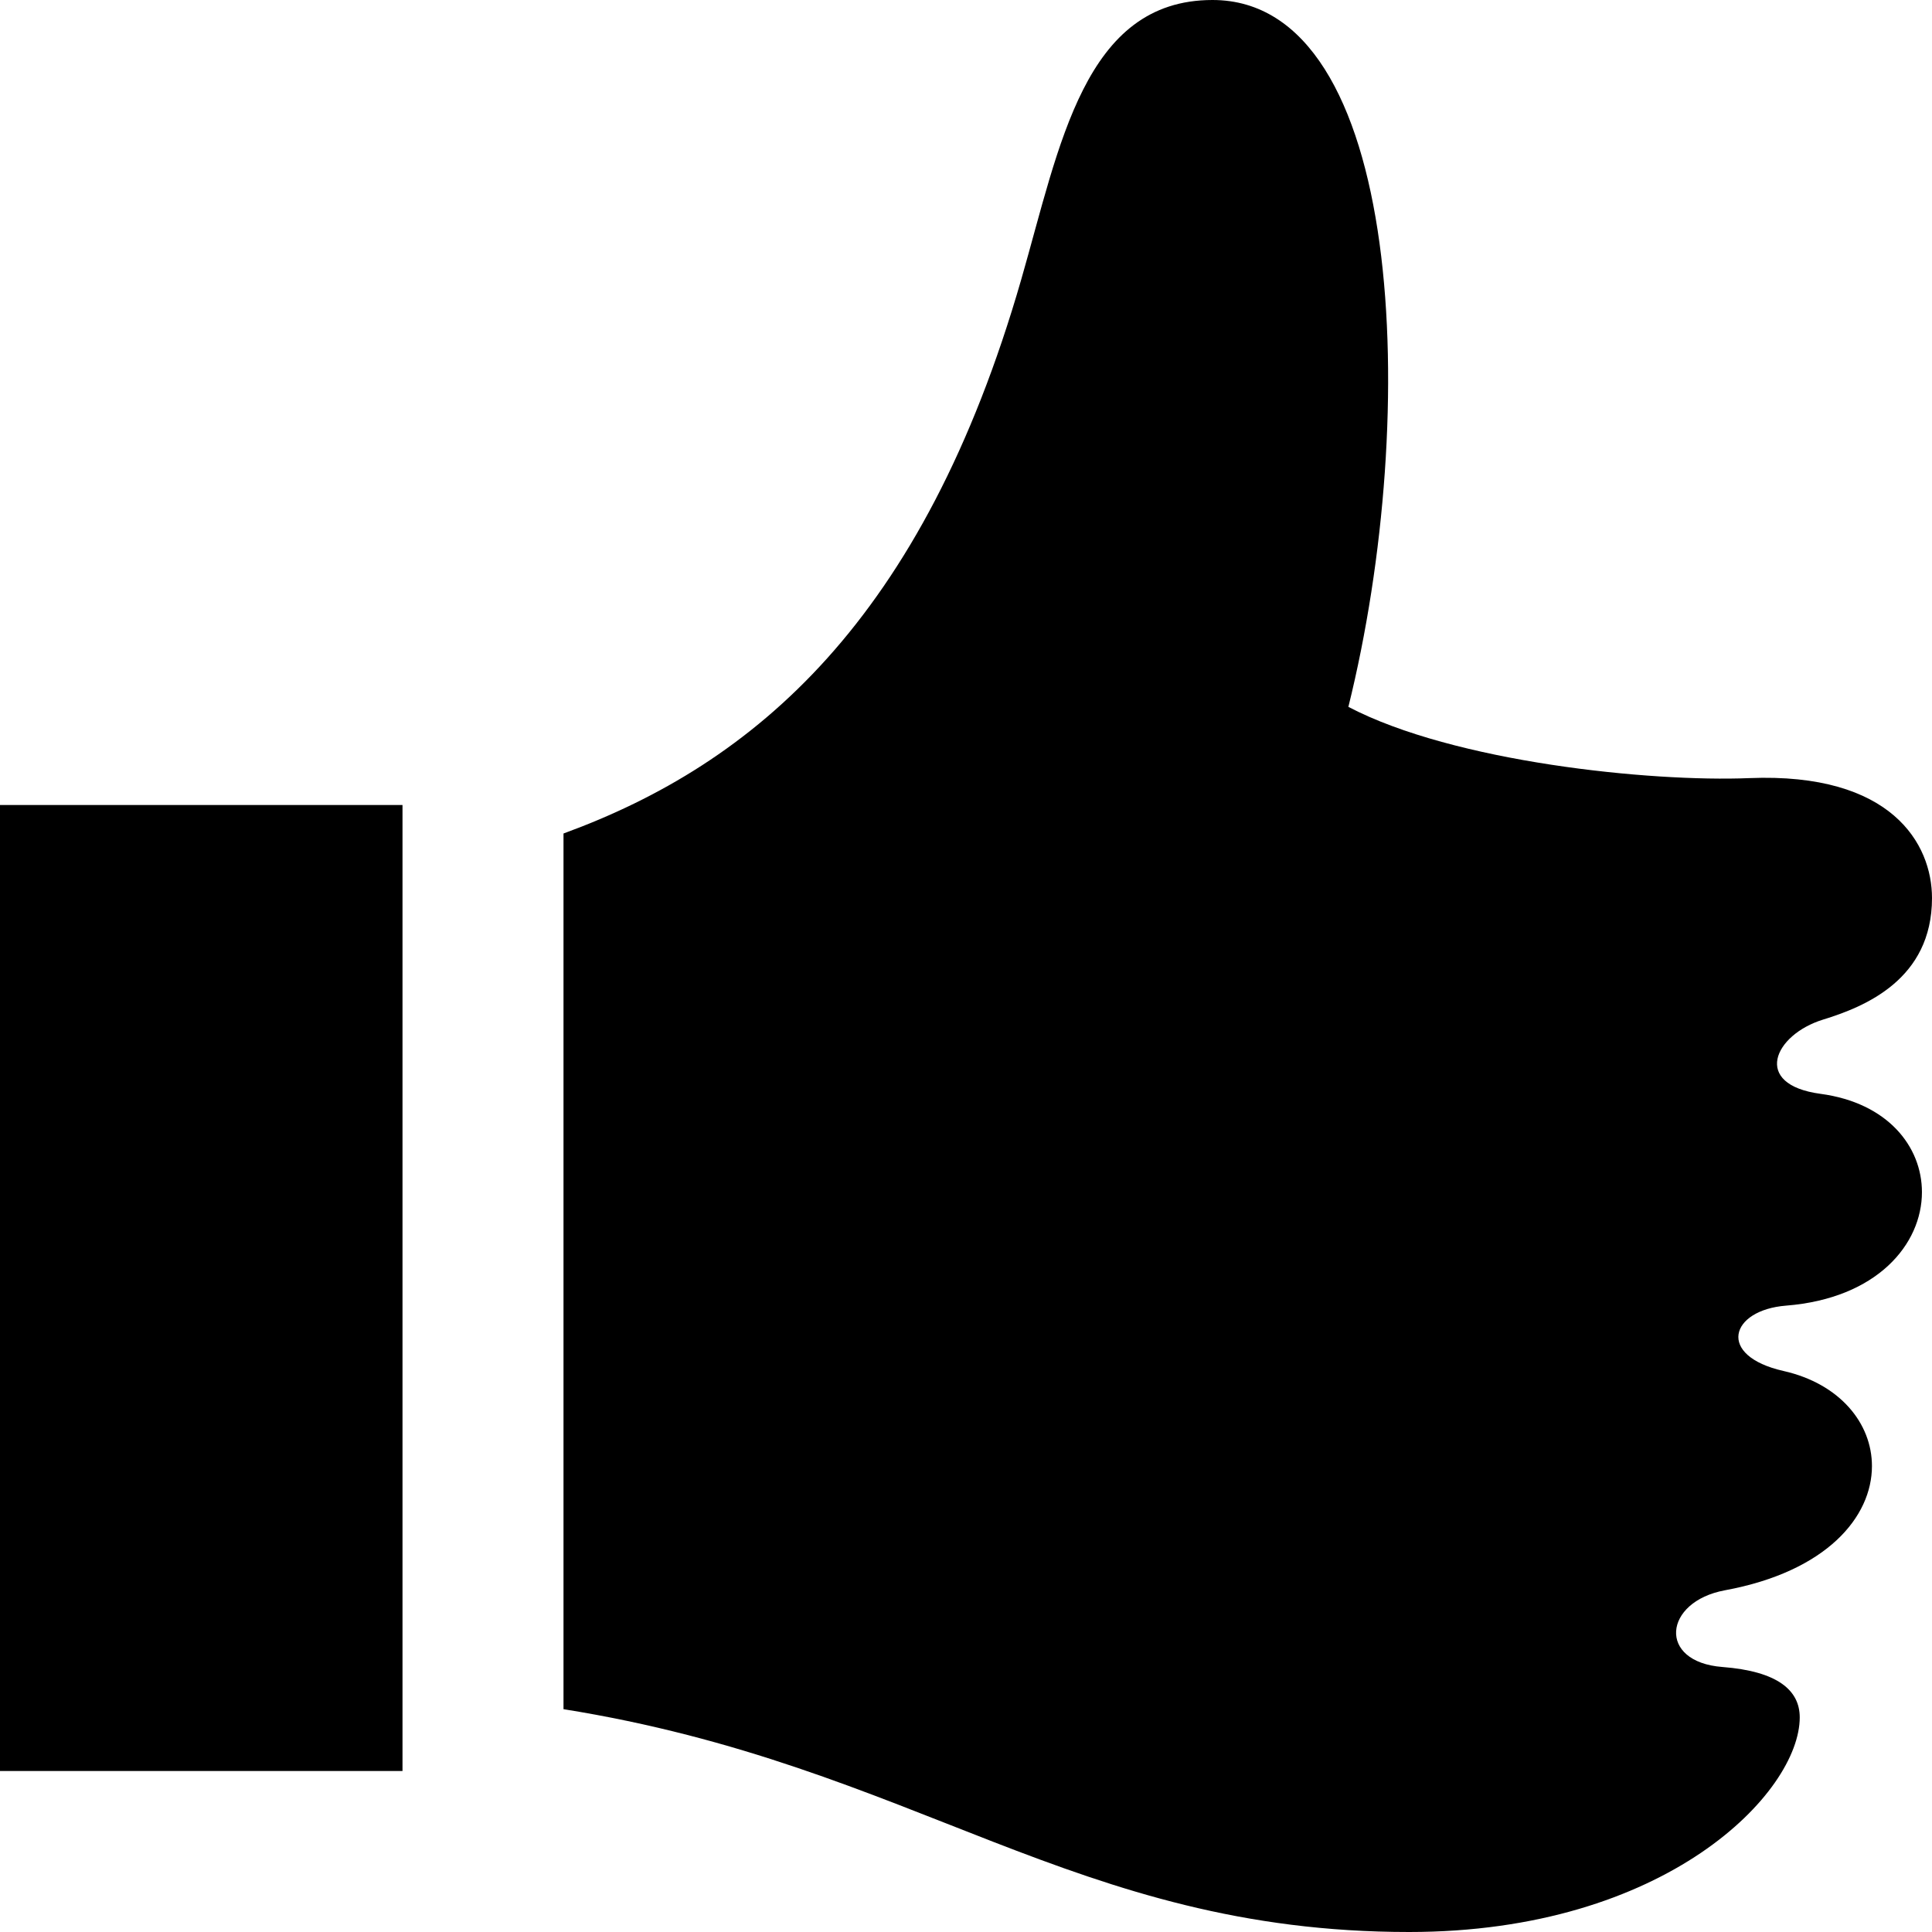
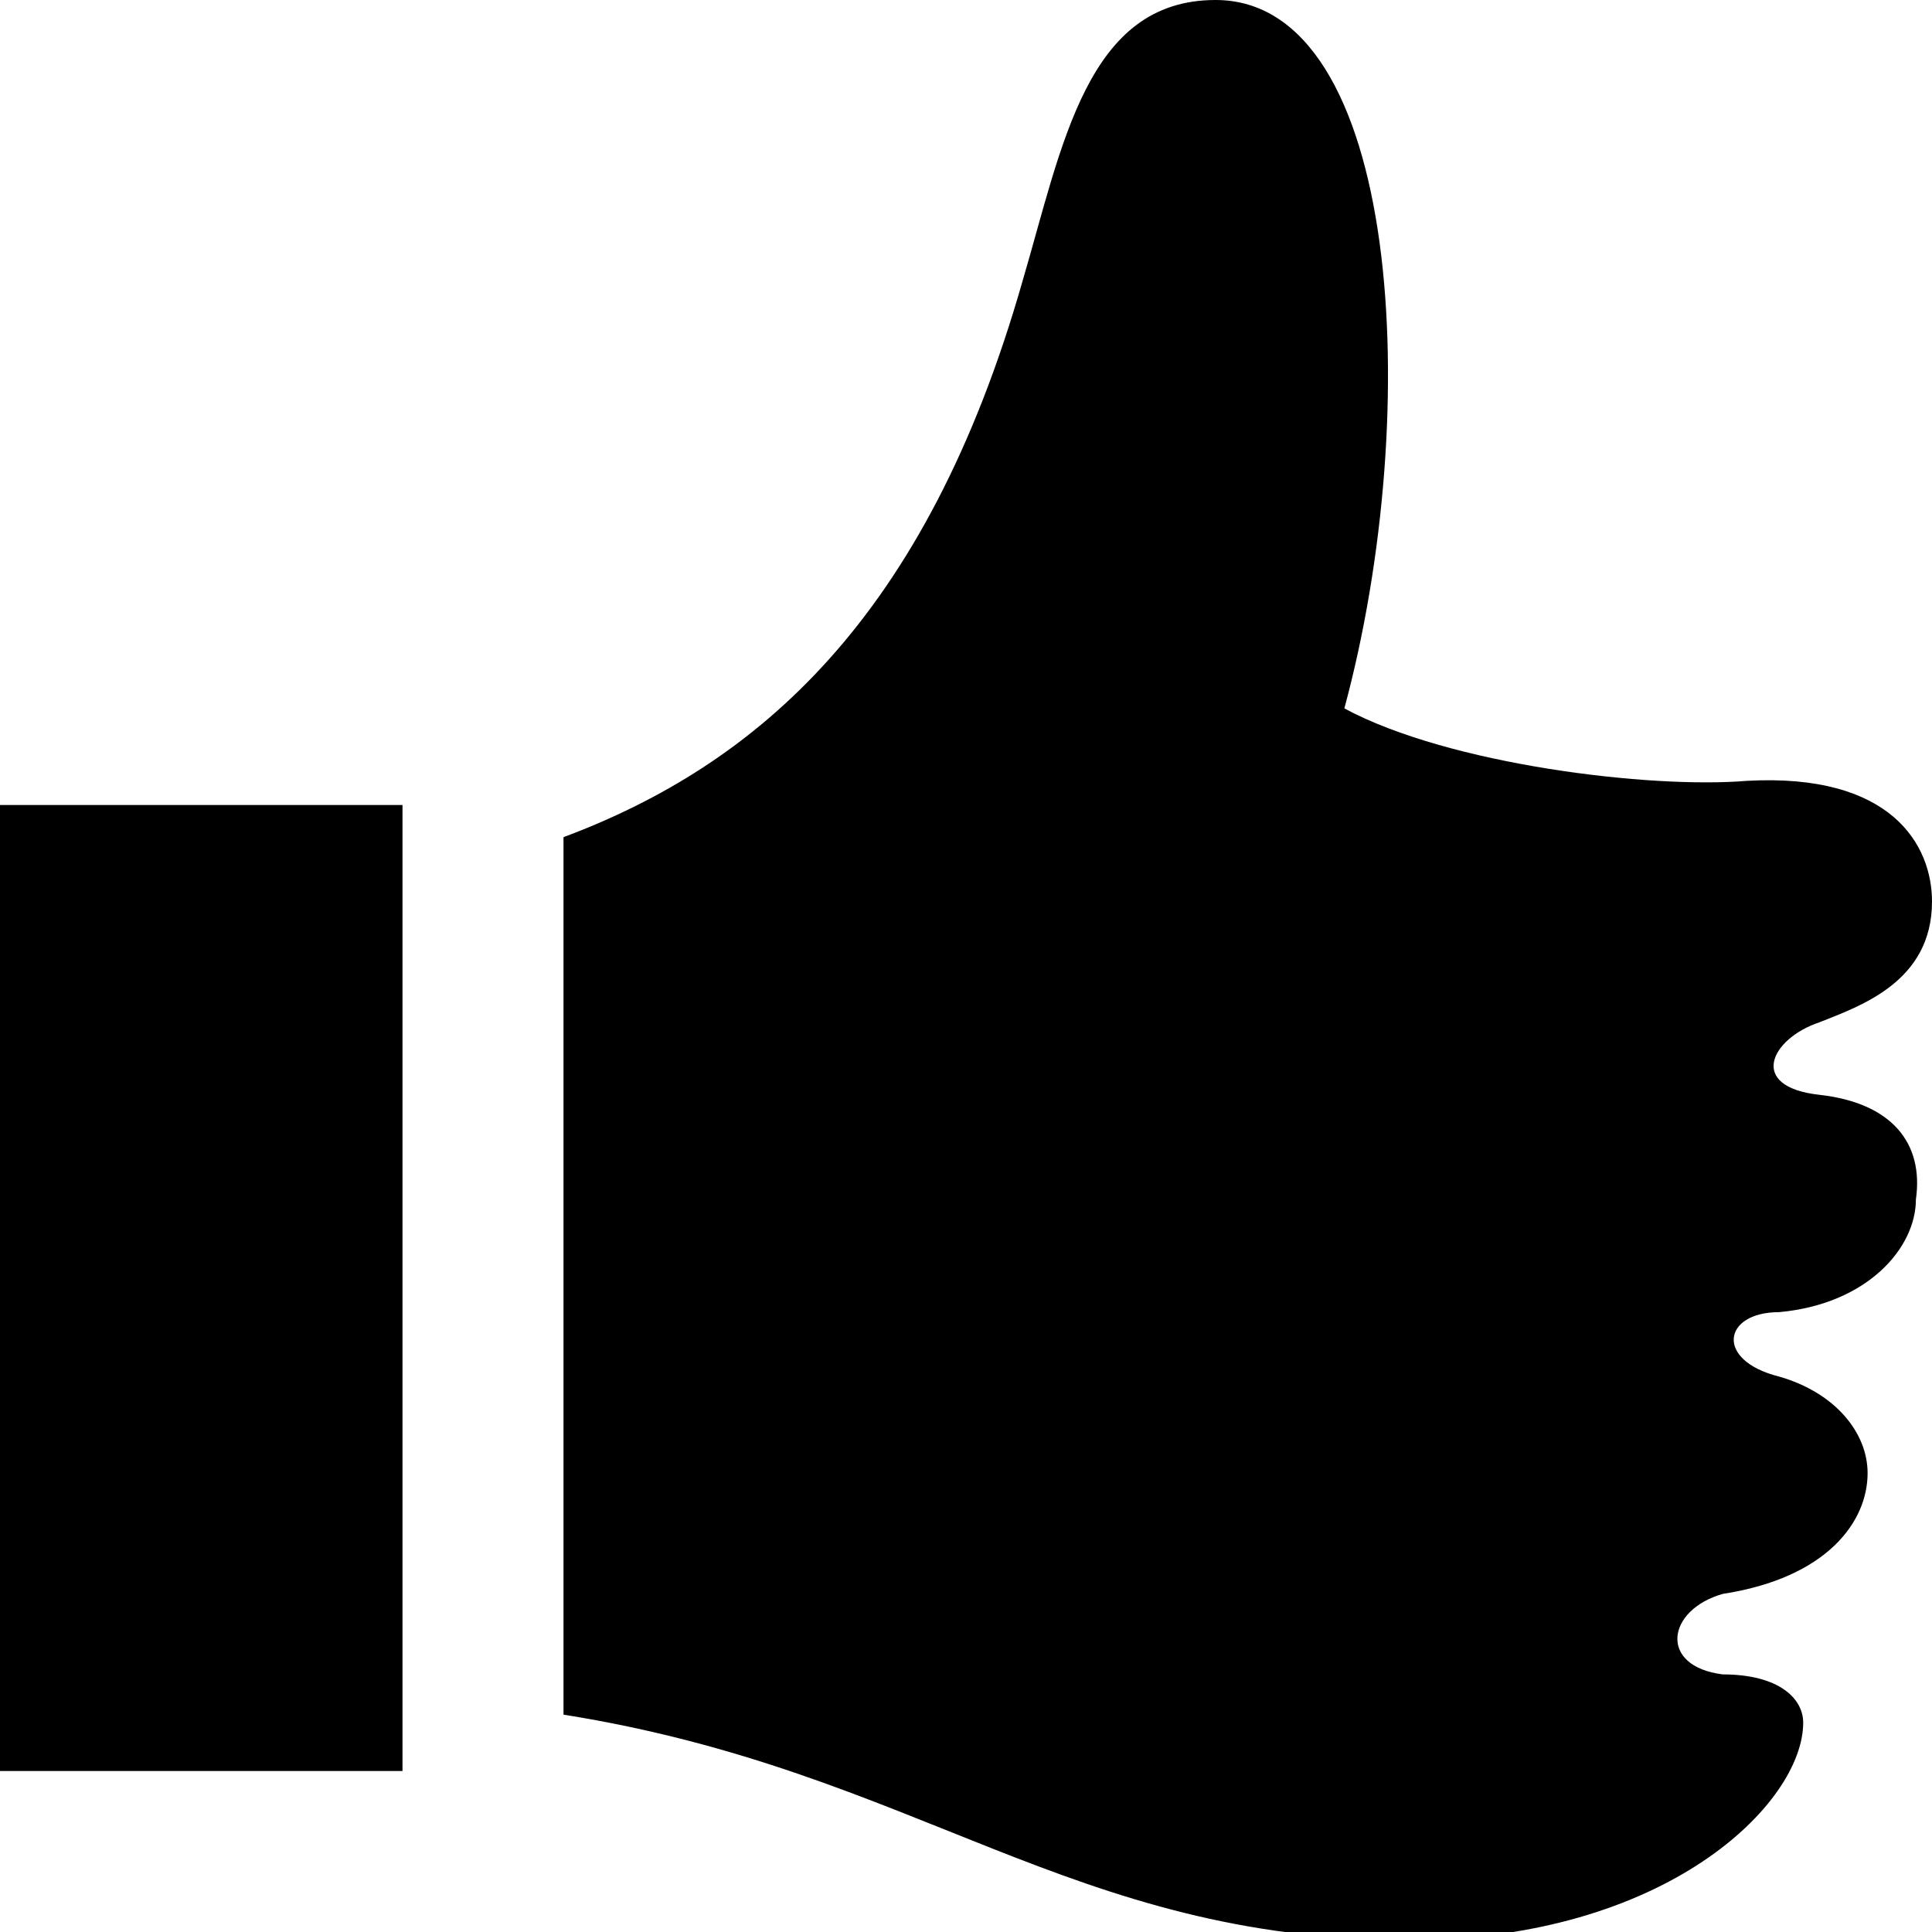
- <svg xmlns="http://www.w3.org/2000/svg" width="24" height="24" viewBox="0 0 24 24">
-   <path d="M5 22h-5v-12h5v12zm17.615-8.412c-.857-.115-.578-.734.031-.922.521-.16 1.354-.5 1.354-1.51 0-.672-.5-1.562-2.271-1.49-1.228.05-3.666-.198-4.979-.885.906-3.656.688-8.781-1.688-8.781-1.594 0-1.896 1.807-2.375 3.469-1.221 4.242-3.312 6.017-5.687 6.885v10.878c4.382.701 6.345 2.768 10.505 2.768 3.198 0 4.852-1.735 4.852-2.666 0-.335-.272-.573-.96-.626-.811-.062-.734-.812.031-.953 1.268-.234 1.826-.914 1.826-1.543 0-.529-.396-1.022-1.098-1.181-.837-.189-.664-.757.031-.812 1.133-.09 1.688-.764 1.688-1.41 0-.565-.424-1.109-1.26-1.221z" />
+ <svg xmlns="http://www.w3.org/2000/svg" version="1.2" baseProfile="tiny" id="Layer_1" x="0px" y="0px" viewBox="0 0 24 24" xml:space="preserve">
+   <path d="M5,22H0V10h5V22z M22.6,13.6c-0.9-0.1-0.6-0.7,0-0.9c0.5-0.2,1.4-0.5,1.4-1.5c0-0.7-0.5-1.6-2.3-1.5c-1.2,0.1-3.7-0.2-5-0.9  C17.7,5.1,17.4,0,15.1,0c-1.6,0-1.9,1.8-2.4,3.5c-1.2,4.2-3.3,6-5.7,6.9v10.9c4.4,0.7,6.3,2.8,10.5,2.8c3.2,0,4.9-1.7,4.9-2.7  c0-0.3-0.3-0.6-1-0.6c-0.8-0.1-0.7-0.8,0-1c1.3-0.2,1.8-0.9,1.8-1.5c0-0.5-0.4-1-1.1-1.2c-0.8-0.2-0.7-0.8,0-0.8  c1.1-0.1,1.7-0.8,1.7-1.4C23.9,14.2,23.5,13.7,22.6,13.6z" />
</svg>
